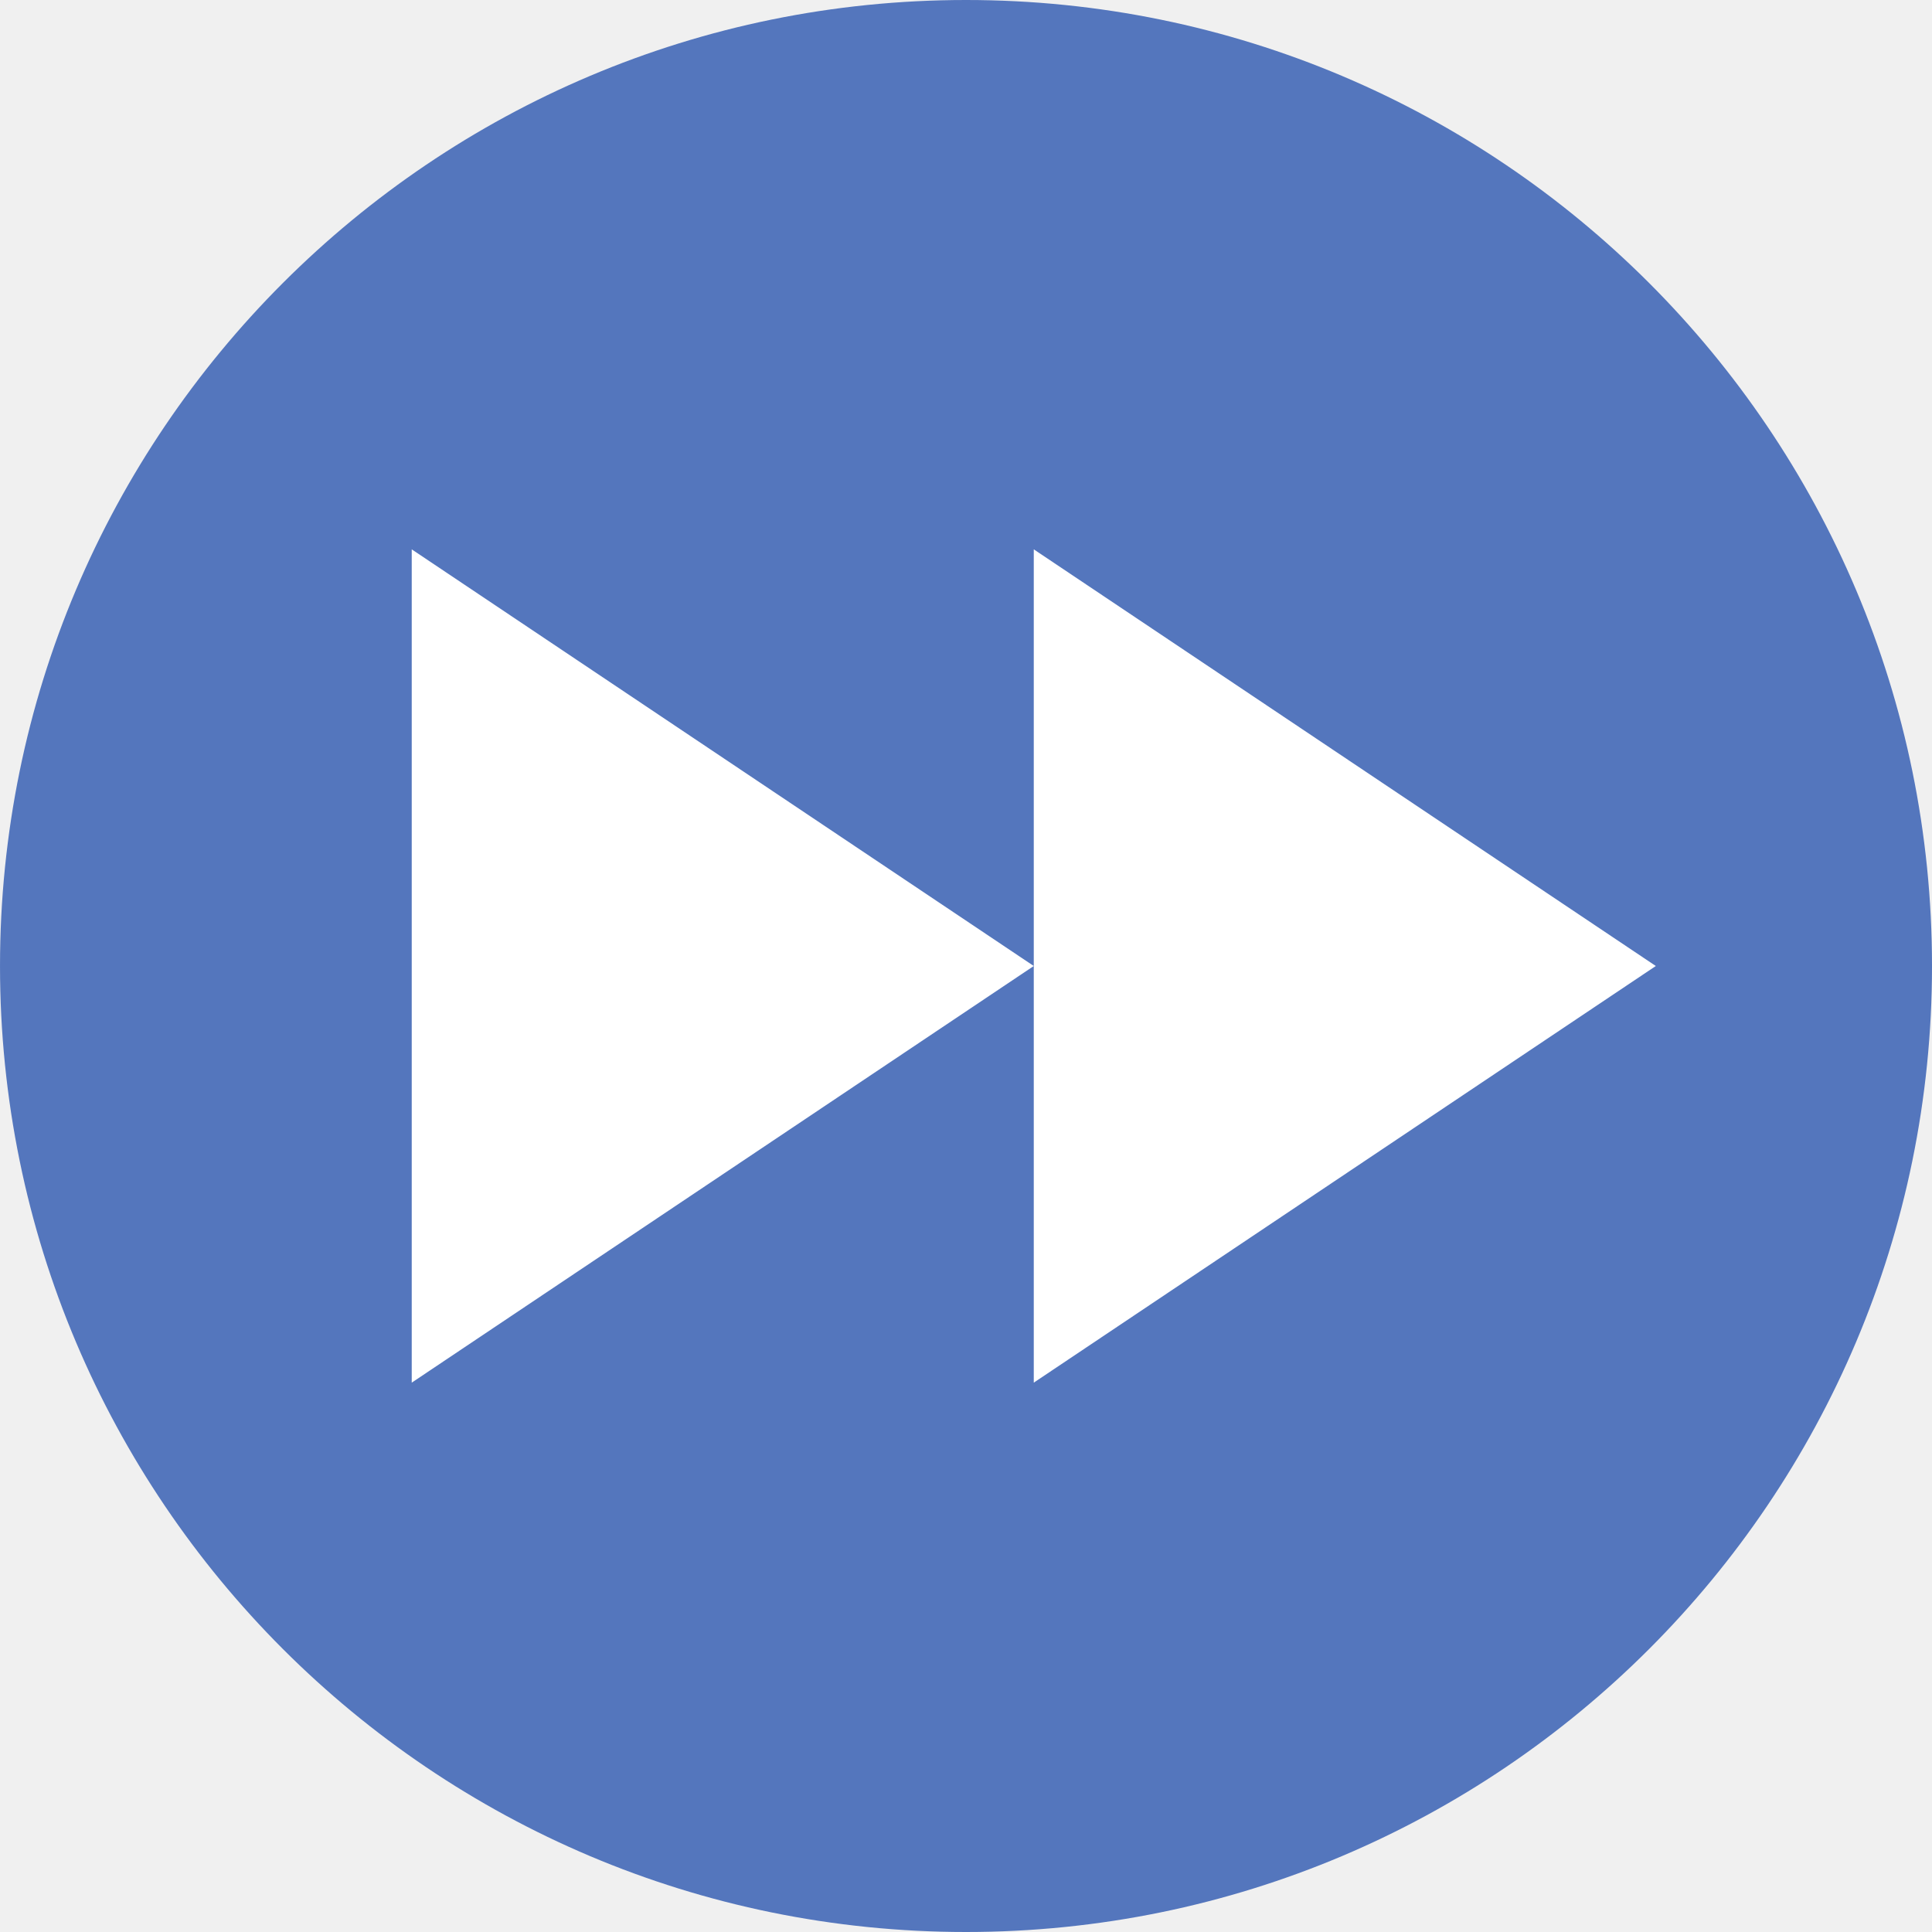
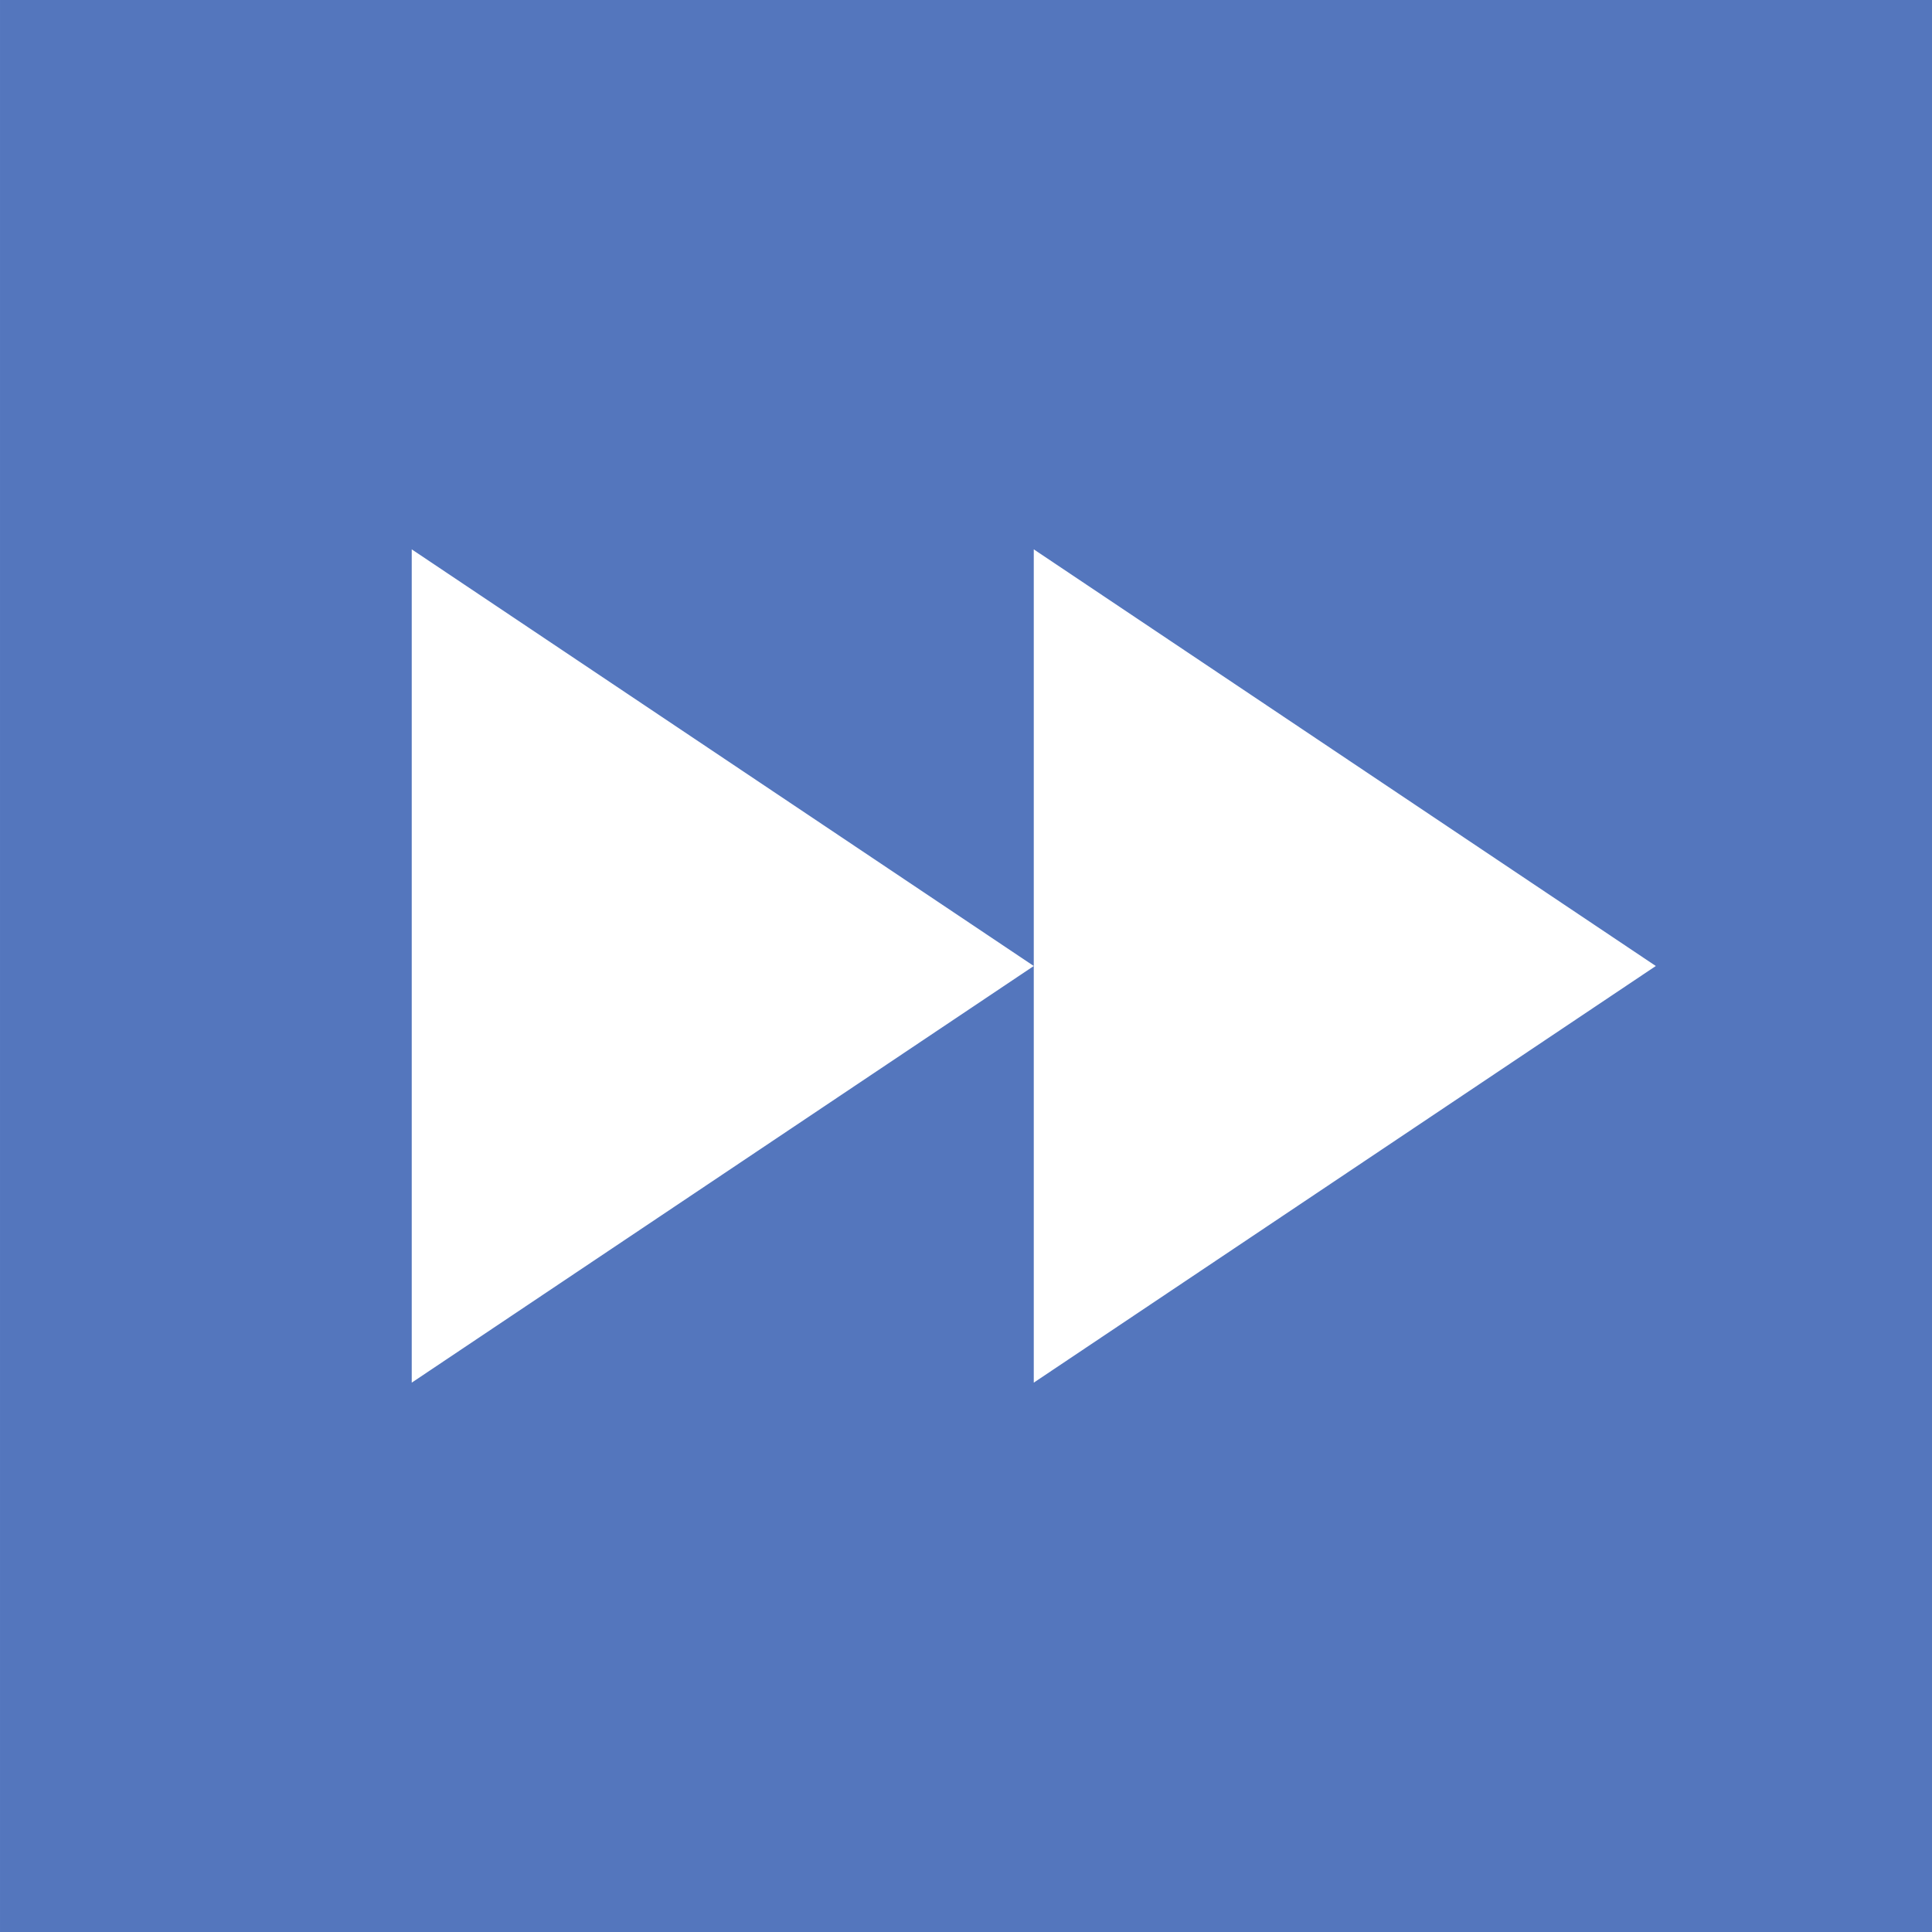
<svg xmlns="http://www.w3.org/2000/svg" width="10mm" height="10mm" viewBox="0 0 10 10" version="1.1" id="svg1476">
  <defs id="defs1470" />
  <g id="layer1" transform="translate(-79.13995,-113.366)">
    <g id="g838">
-       <circle r="5" cy="118.366" cx="84.14" id="path1416" style="fill:#5476bd;fill-opacity:1;stroke:none;stroke-width:0.314;stroke-miterlimit:4;stroke-dasharray:none" />
+       <rect style="fill:#5476bd;fill-opacity:1;stroke:none;stroke-width:0.053;stroke-linecap:round" id="rect3112" width="10" height="10" x="79.14" y="113.366" />
      <g style="fill:#ffffff" id="g1434" transform="matrix(0.2429939,0,0,0.2429939,-29.77713,-8.838157)">
        <path id="path1430" d="m 457,514.612 13.25,8.875 -13.25,8.875 z" style="fill:#ffffff;fill-opacity:1;stroke:none;stroke-width:1.4;stroke-linecap:round;stroke-linejoin:round;stroke-miterlimit:4;stroke-dasharray:none;stroke-opacity:1" />
        <path style="fill:#ffffff;fill-opacity:1;stroke:none;stroke-width:1.4;stroke-linecap:round;stroke-linejoin:round;stroke-miterlimit:4;stroke-dasharray:none;stroke-opacity:1" d="m 470.25,514.612 13.25,8.875 -13.25,8.875 z" id="path1432" />
      </g>
    </g>
  </g>
</svg>
